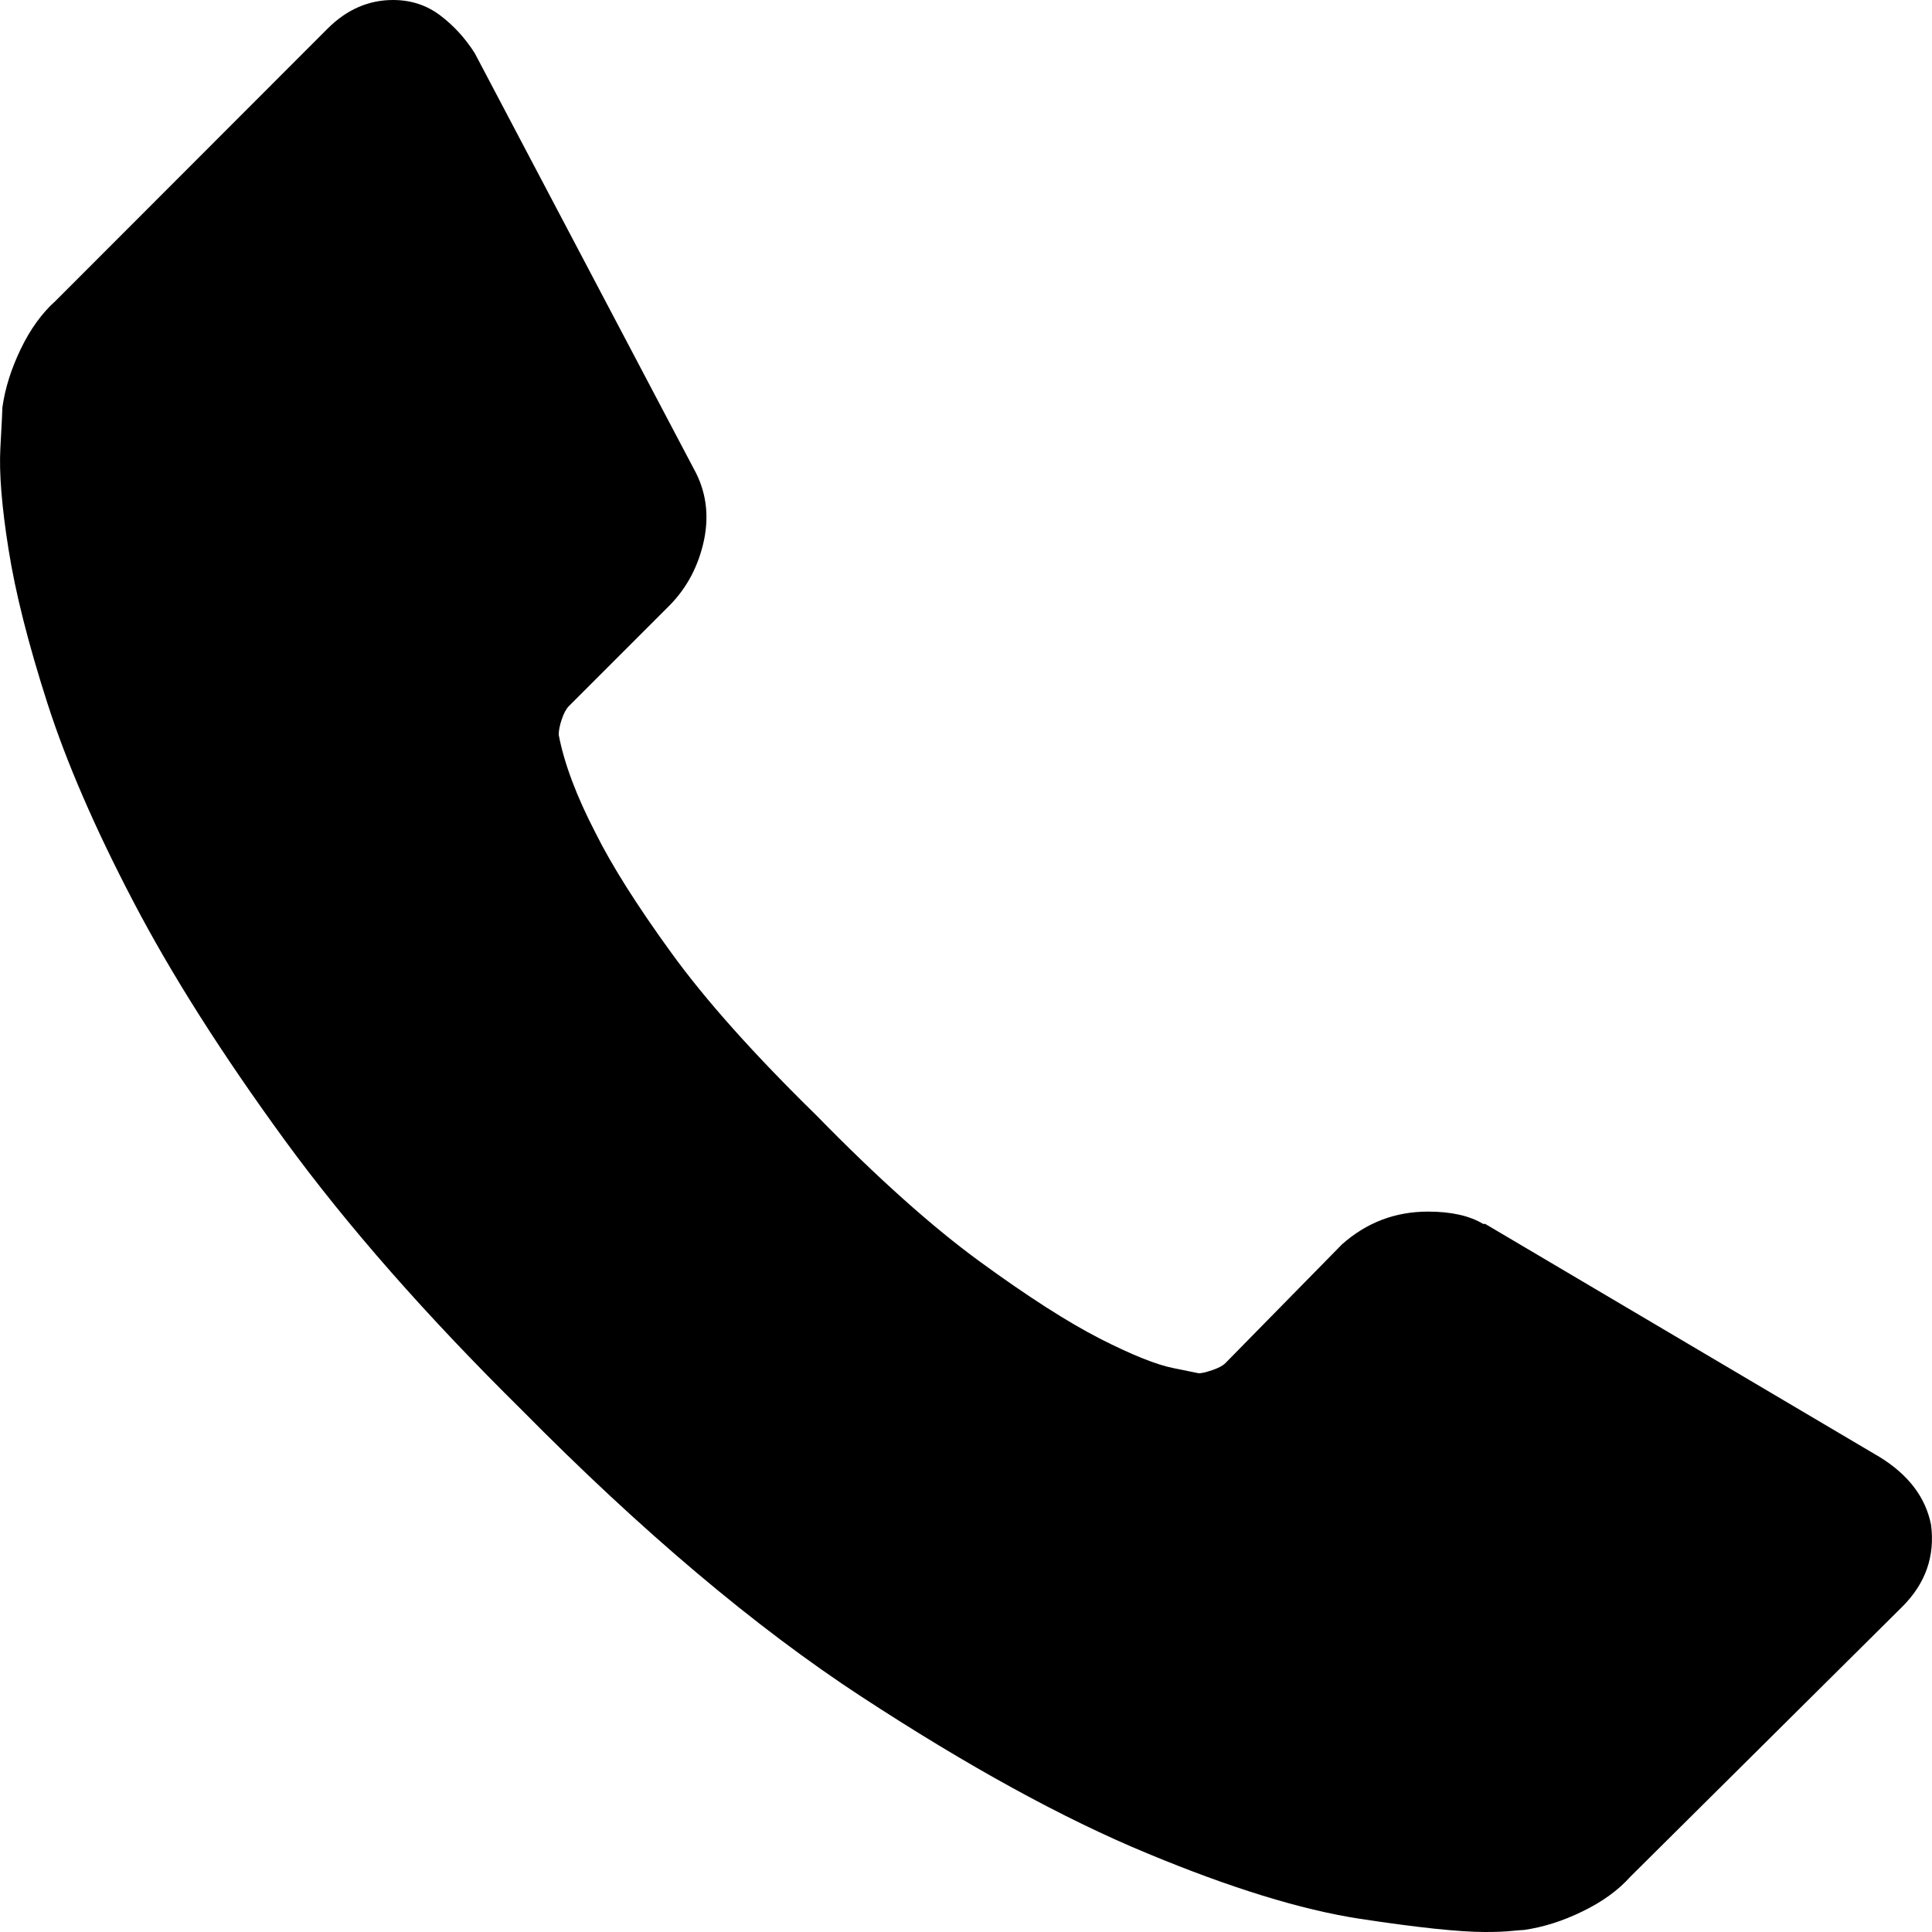
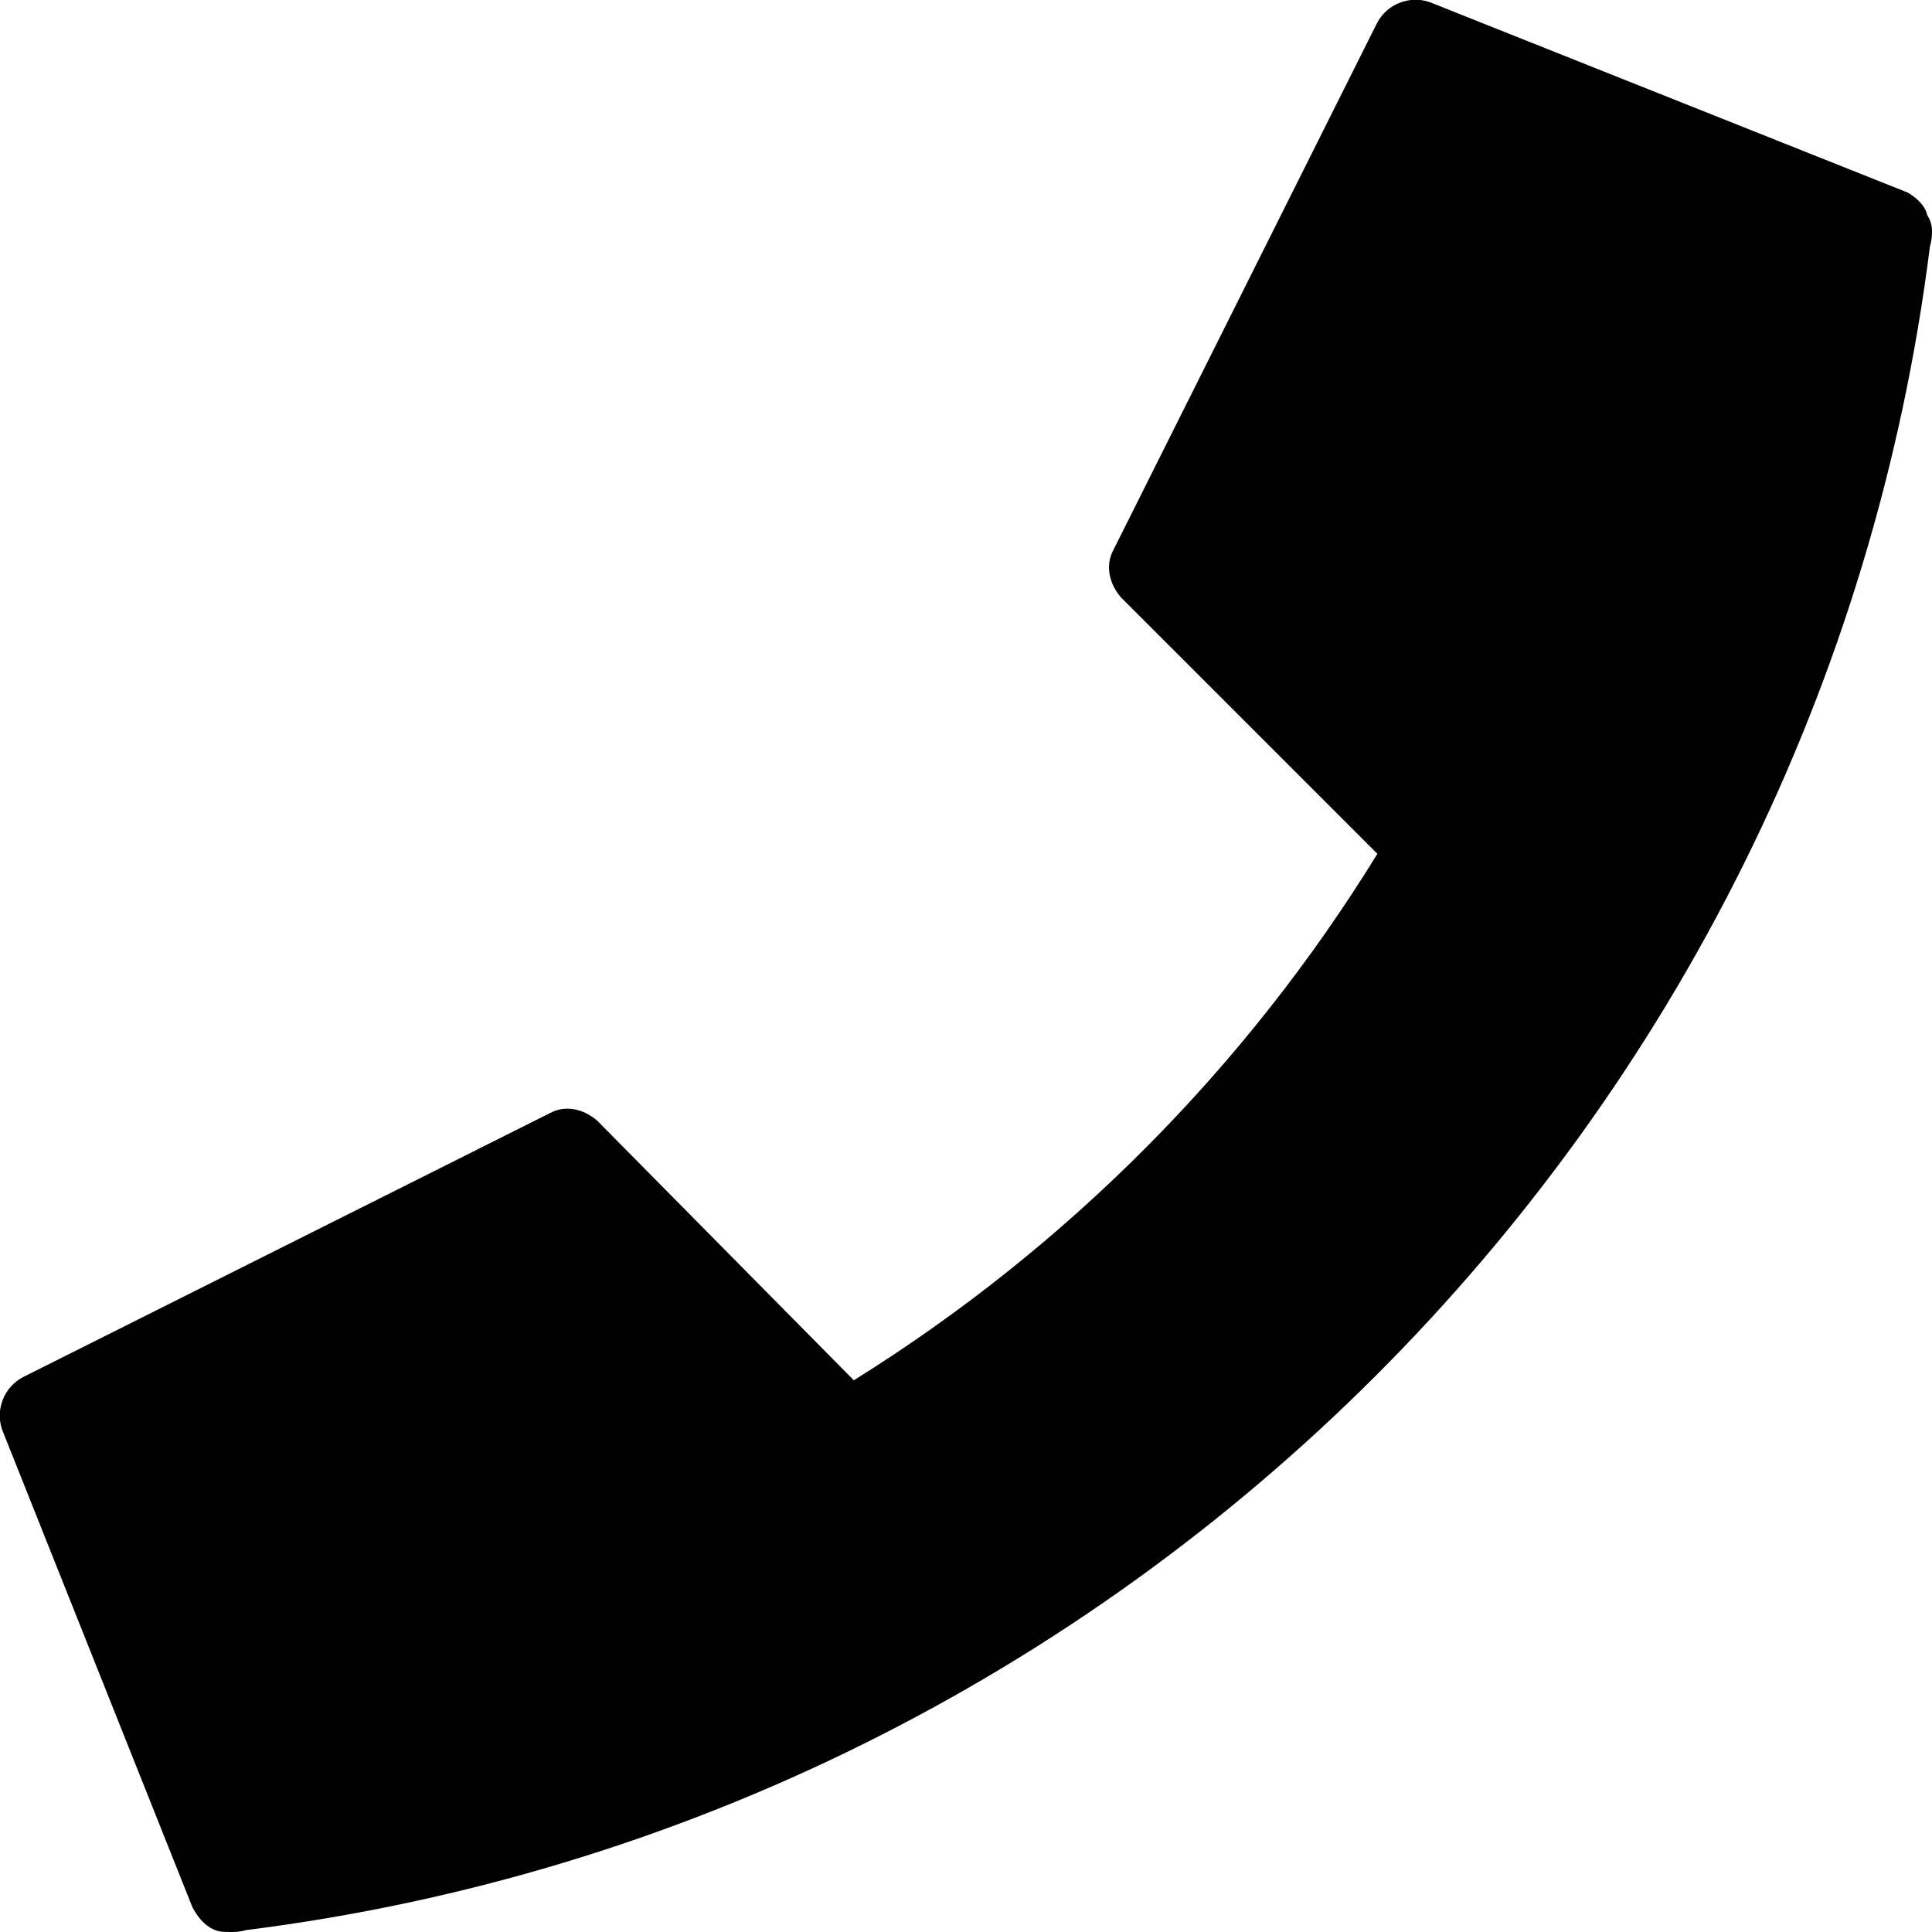
- <svg xmlns="http://www.w3.org/2000/svg" width="16px" height="16px" viewBox="0 0 16 16" version="1.1">
-   <path d="M15.992,12.627 C16.026,12.887 15.947,13.113 15.755,13.305 L13.502,15.542 C13.401,15.655 13.268,15.751 13.104,15.83 C12.941,15.91 12.78,15.96 12.622,15.983 C12.611,15.983 12.577,15.986 12.52,15.991 C12.464,15.997 12.39,16 12.3,16 C12.085,16 11.738,15.963 11.258,15.89 C10.778,15.816 10.191,15.636 9.497,15.347 C8.802,15.059 8.015,14.627 7.134,14.051 C6.253,13.475 5.316,12.684 4.322,11.678 C3.532,10.898 2.877,10.153 2.357,9.441 C1.838,8.729 1.42,8.071 1.104,7.466 C0.788,6.862 0.55,6.314 0.392,5.822 C0.234,5.33 0.127,4.907 0.071,4.551 C0.014,4.195 -0.008,3.915 0.003,3.712 C0.014,3.508 0.02,3.395 0.02,3.373 C0.042,3.215 0.093,3.054 0.172,2.89 C0.251,2.726 0.347,2.593 0.46,2.492 L2.713,0.237 C2.871,0.079 3.052,2.62012634e-13 3.255,2.62012634e-13 C3.402,2.62012634e-13 3.532,0.042 3.645,0.127 C3.757,0.212 3.853,0.316 3.932,0.441 L5.745,3.881 C5.846,4.062 5.875,4.26 5.83,4.475 C5.784,4.689 5.688,4.87 5.542,5.017 L4.712,5.847 C4.689,5.87 4.669,5.907 4.652,5.958 C4.635,6.008 4.627,6.051 4.627,6.085 C4.672,6.322 4.774,6.593 4.932,6.898 C5.067,7.169 5.276,7.5 5.559,7.89 C5.841,8.28 6.242,8.729 6.761,9.237 C7.269,9.757 7.721,10.161 8.116,10.449 C8.511,10.737 8.842,10.949 9.107,11.085 C9.372,11.22 9.576,11.302 9.717,11.33 L9.928,11.373 C9.951,11.373 9.988,11.364 10.039,11.347 C10.089,11.33 10.126,11.311 10.149,11.288 L11.114,10.305 C11.318,10.124 11.555,10.034 11.826,10.034 C12.018,10.034 12.17,10.068 12.283,10.136 L12.3,10.136 L15.569,12.068 C15.806,12.215 15.947,12.401 15.992,12.627 Z" id="Path" />
+ <svg xmlns="http://www.w3.org/2000/svg" viewBox="0 0 16 16">
+   <path d="M2.04 15.984C9.296 15.07 15.07 9.313 15.983 2.04 16 1.984 16 1.945 16 1.906a.236.236 0 00-.04-.125c-.015-.078-.093-.148-.163-.187L11.836.016a.361.361 0 00-.43.171L9.22 4.556c-.07.133-.031.28.062.39l2.125 2.125a13.44 13.44 0 01-4.336 4.36L4.945 9.28c-.11-.094-.258-.133-.39-.062L.188 11.406a.361.361 0 00-.172.43l1.578 3.96c.039.071.093.15.187.188.021.01.052.014.082.015l.043.001c.04 0 .078 0 .133-.016z" fill="currentColor" />
</svg>
